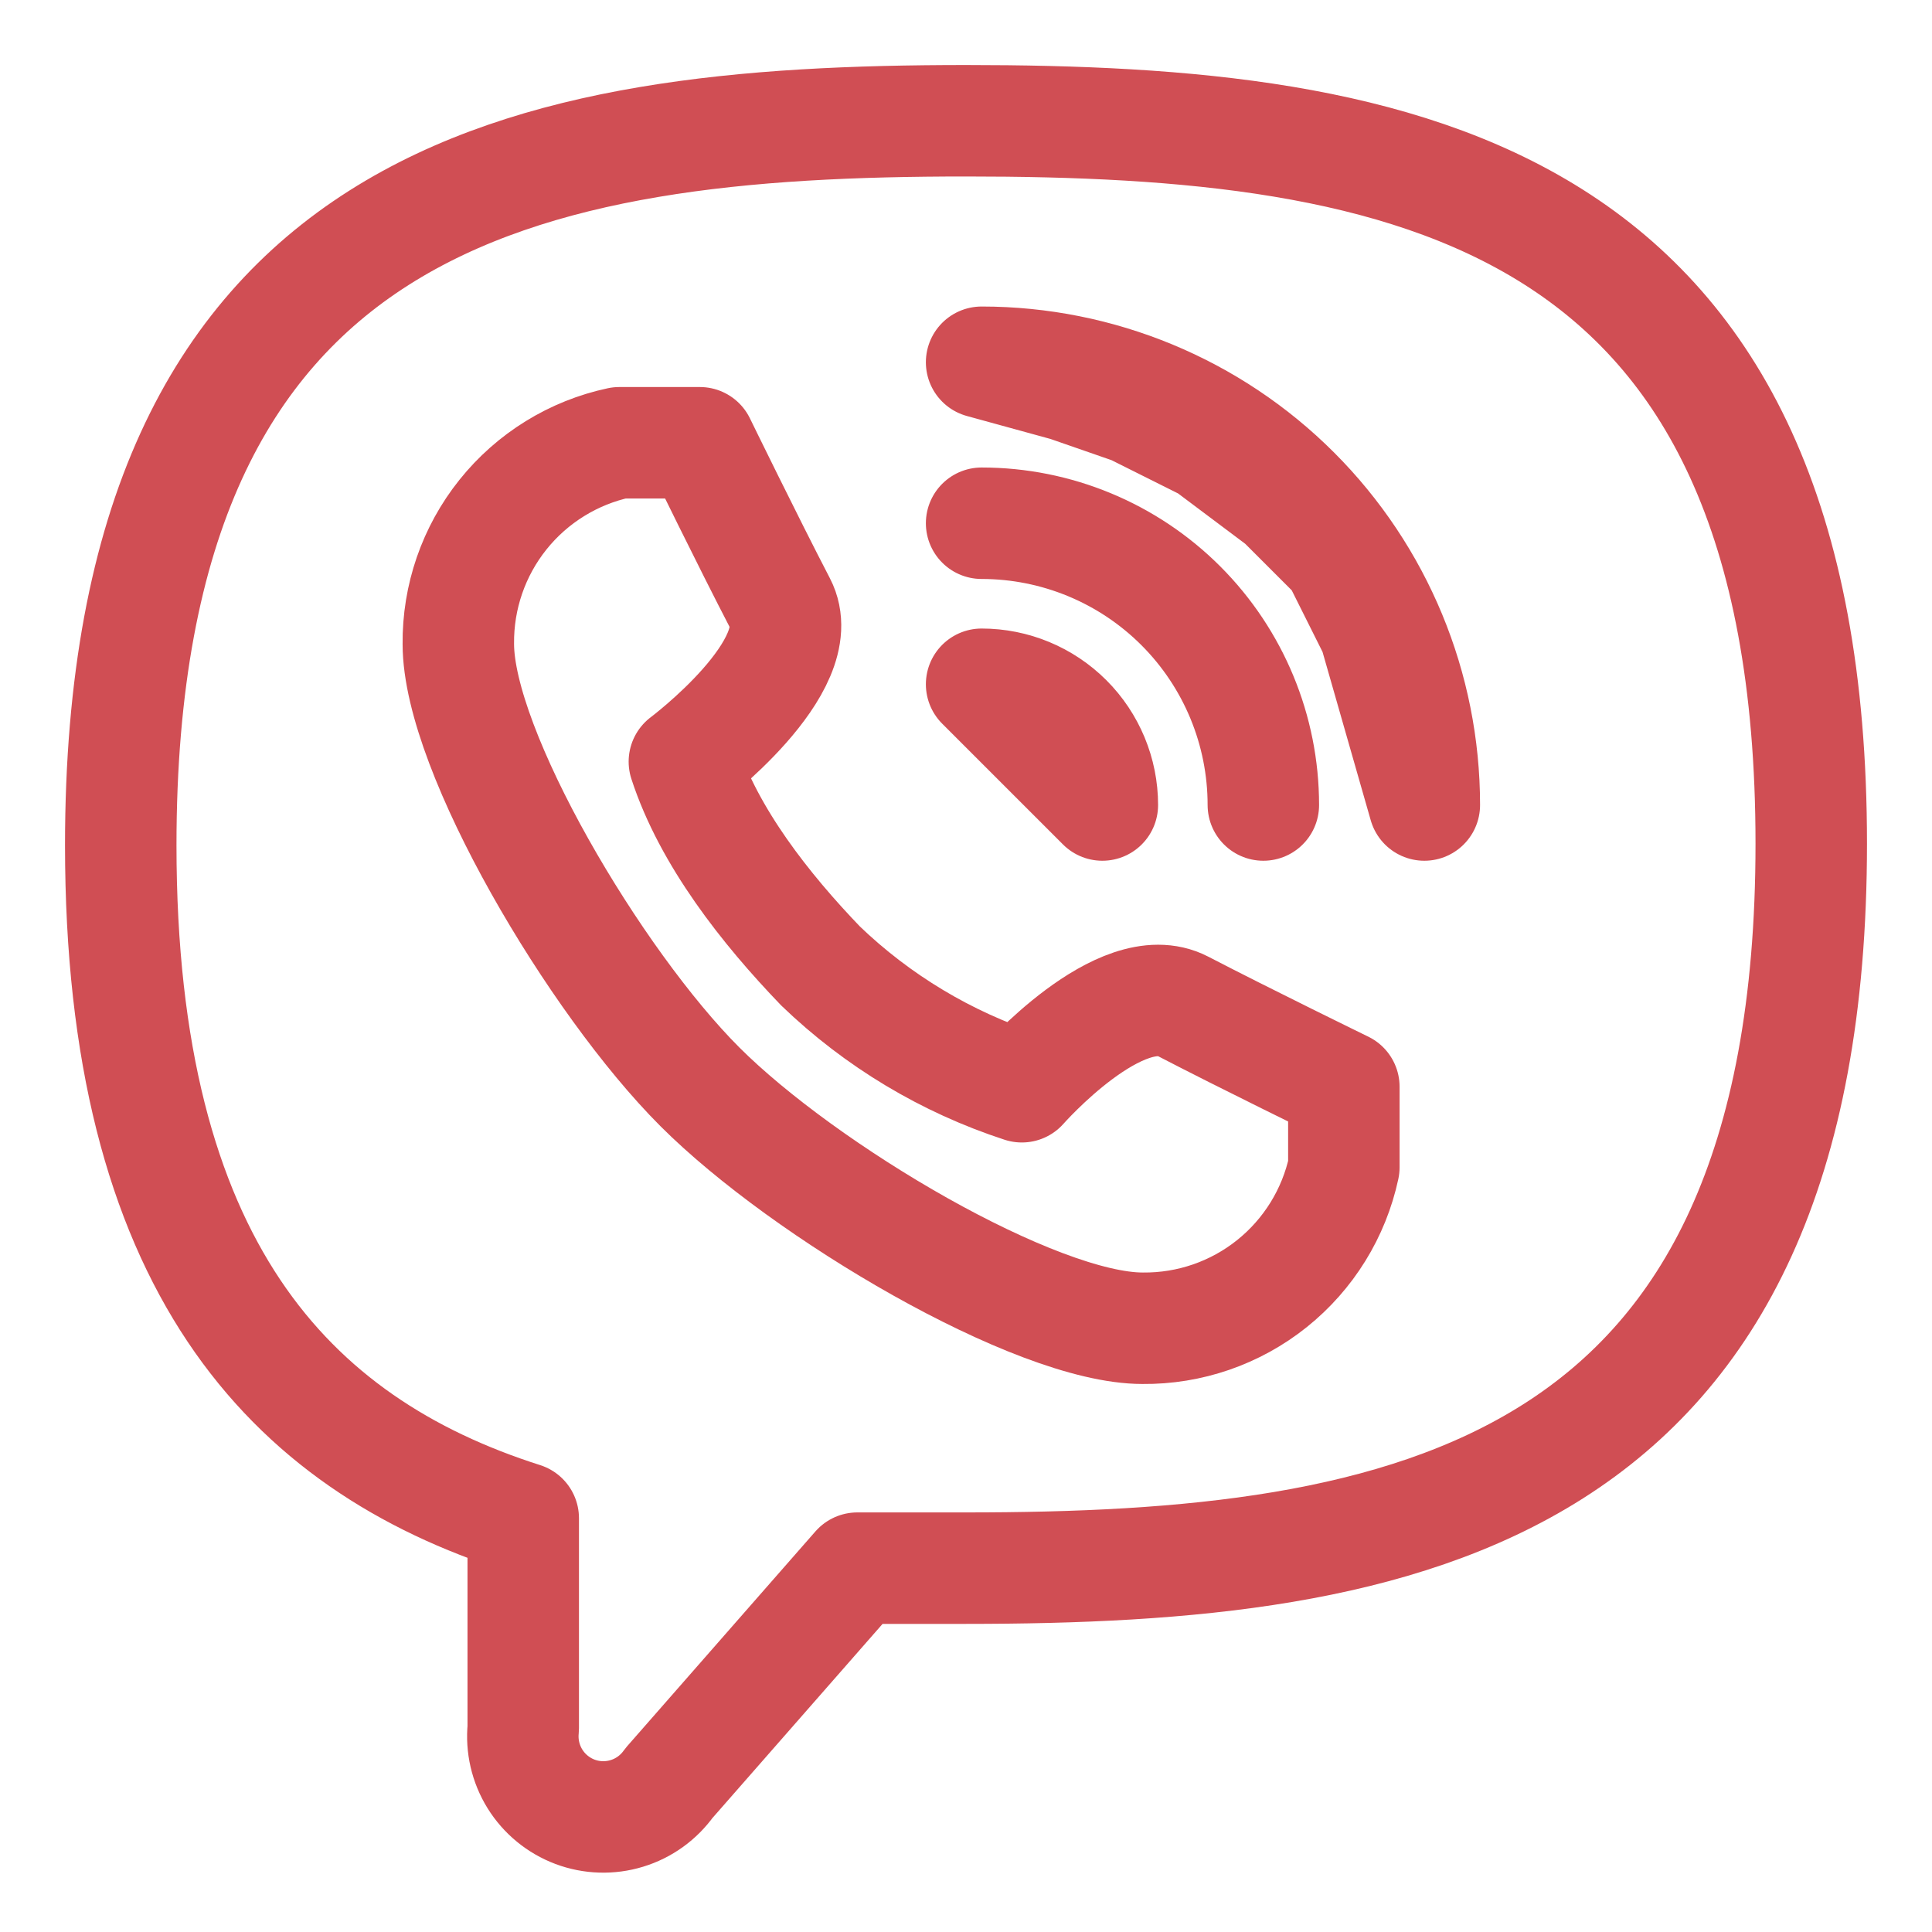
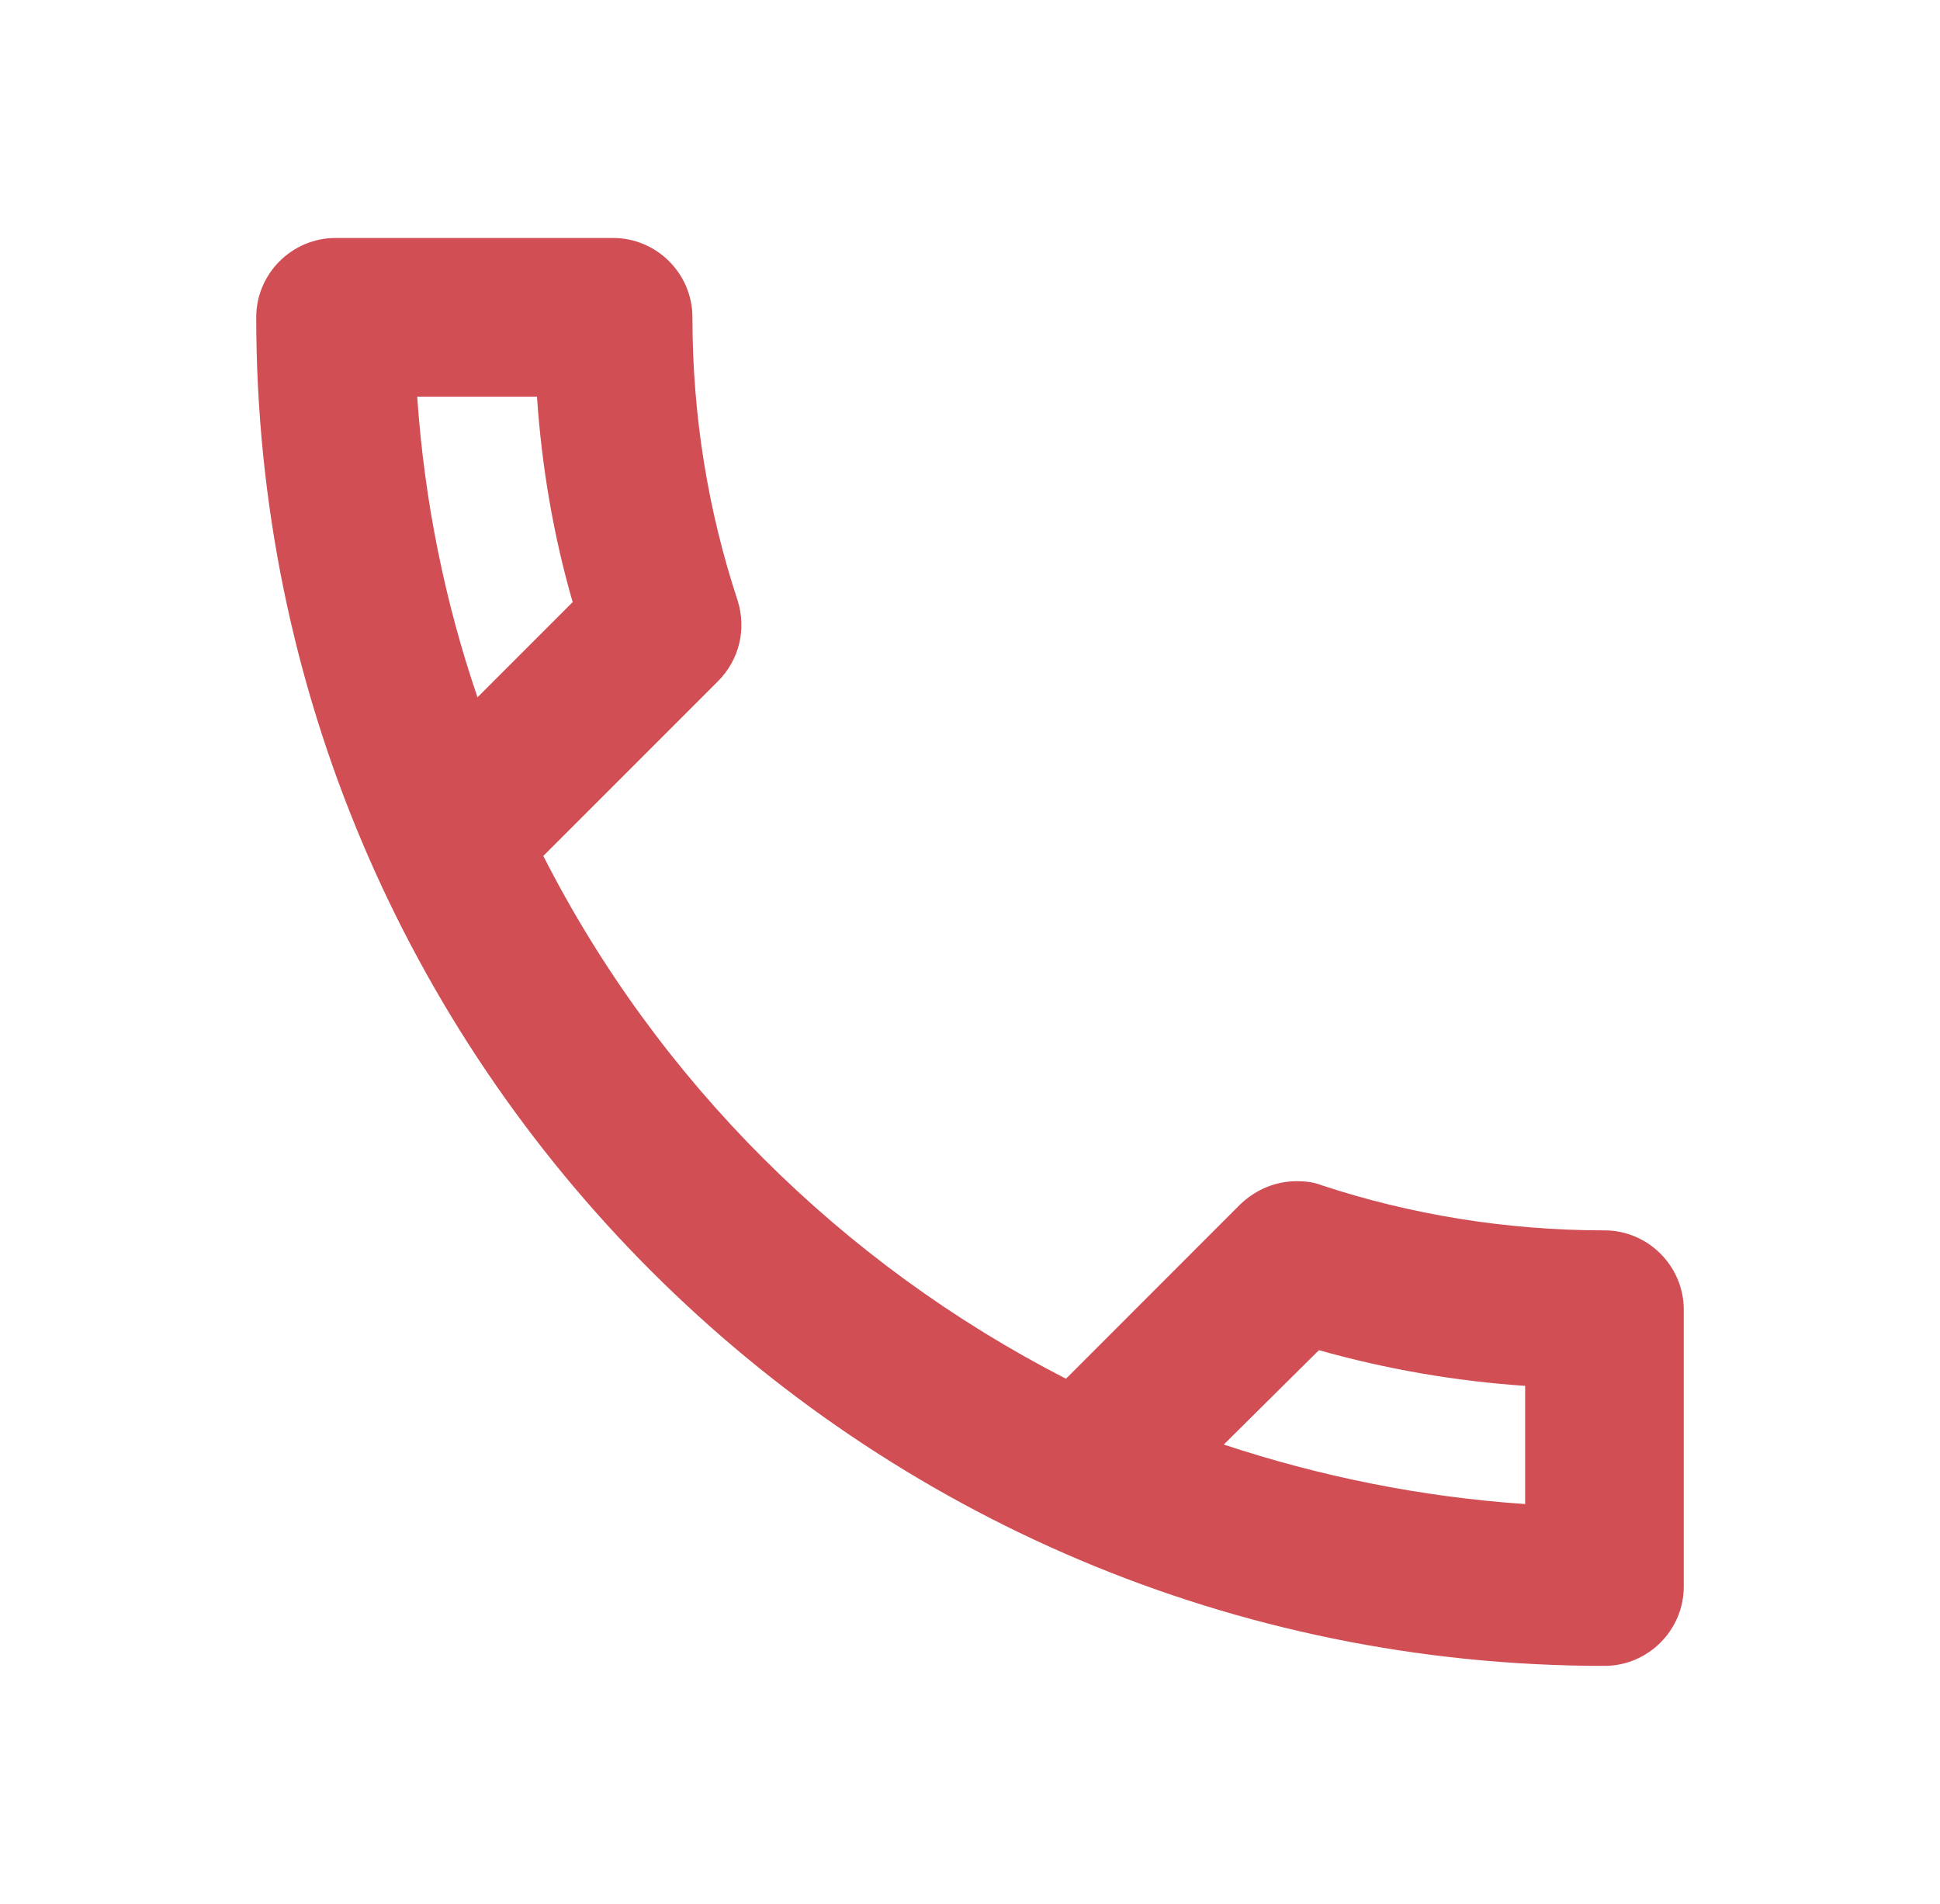
- <svg xmlns="http://www.w3.org/2000/svg" width="52" height="52" viewBox="0 0 52 52" fill="none">
-   <path d="M26.42 14.083C28.431 14.083 30.36 14.882 31.782 16.304C33.204 17.727 34.003 19.655 34.003 21.667M18.836 29.25C21.653 32.067 27.871 35.75 30.753 35.75C32.017 35.763 33.247 35.339 34.234 34.549C35.221 33.759 35.905 32.653 36.17 31.417V29.25C36.17 29.25 33.505 27.95 31.836 27.083C30.168 26.217 27.503 29.25 27.503 29.25C25.475 28.589 23.623 27.478 22.086 26C20.608 24.463 19.08 22.528 18.42 20.5C18.42 20.5 21.87 17.918 21.003 16.25C20.136 14.582 18.836 11.917 18.836 11.917H16.67C15.434 12.181 14.327 12.865 13.537 13.852C12.747 14.839 12.323 16.069 12.336 17.333C12.336 20.215 16.02 26.433 18.836 29.25ZM26.42 18.417C27.282 18.417 28.108 18.759 28.718 19.369C29.327 19.978 29.67 20.805 29.67 21.667L26.42 18.417ZM26.42 9.75C29.58 9.75 32.611 11.005 34.846 13.24C37.081 15.475 38.336 18.506 38.336 21.667L37 17L36 15L34.5 13.5L32.5 12L30.5 11L28.718 10.381L26.42 9.75Z" stroke="#D04E54" stroke-width="3" stroke-linecap="round" stroke-linejoin="round" />
-   <path d="M26 3.25C14.192 3.25 3.25 5.157 3.25 22.75C3.25 34.017 7.757 38.848 14.083 40.863V46.518C14.035 46.994 14.146 47.472 14.398 47.879C14.65 48.285 15.029 48.596 15.477 48.765C15.925 48.933 16.415 48.948 16.872 48.808C17.33 48.669 17.728 48.381 18.005 47.992L23.075 42.207H26C37.808 42.207 48.75 40.322 48.75 22.707C48.75 5.092 37.808 3.25 26 3.25Z" stroke="#D04E54" stroke-width="3" stroke-linecap="round" stroke-linejoin="round" />
+ <svg xmlns="http://www.w3.org/2000/svg" width="53" height="52" viewBox="0 0 53 52" fill="none">
+   <path d="M14.67 10.833C14.8 12.762 15.125 14.647 15.645 16.445L13.045 19.045C12.157 16.445 11.593 13.693 11.398 10.833H14.67ZM36.033 36.877C37.875 37.397 39.76 37.722 41.667 37.852V41.08C38.807 40.885 36.055 40.322 33.433 39.455L36.033 36.877ZM16.75 6.5H9.167C7.975 6.5 7 7.475 7 8.667C7 29.012 23.488 45.5 43.833 45.5C45.025 45.5 46 44.525 46 43.333V35.772C46 34.58 45.025 33.605 43.833 33.605C41.147 33.605 38.525 33.172 36.098 32.37C35.882 32.283 35.643 32.262 35.427 32.262C34.863 32.262 34.322 32.478 33.888 32.89L29.122 37.657C22.99 34.515 17.963 29.51 14.843 23.378L19.61 18.612C20.217 18.005 20.39 17.16 20.152 16.402C19.35 13.975 18.917 11.375 18.917 8.667C18.917 7.475 17.942 6.5 16.75 6.5Z" fill="#D04E54" />
</svg>
